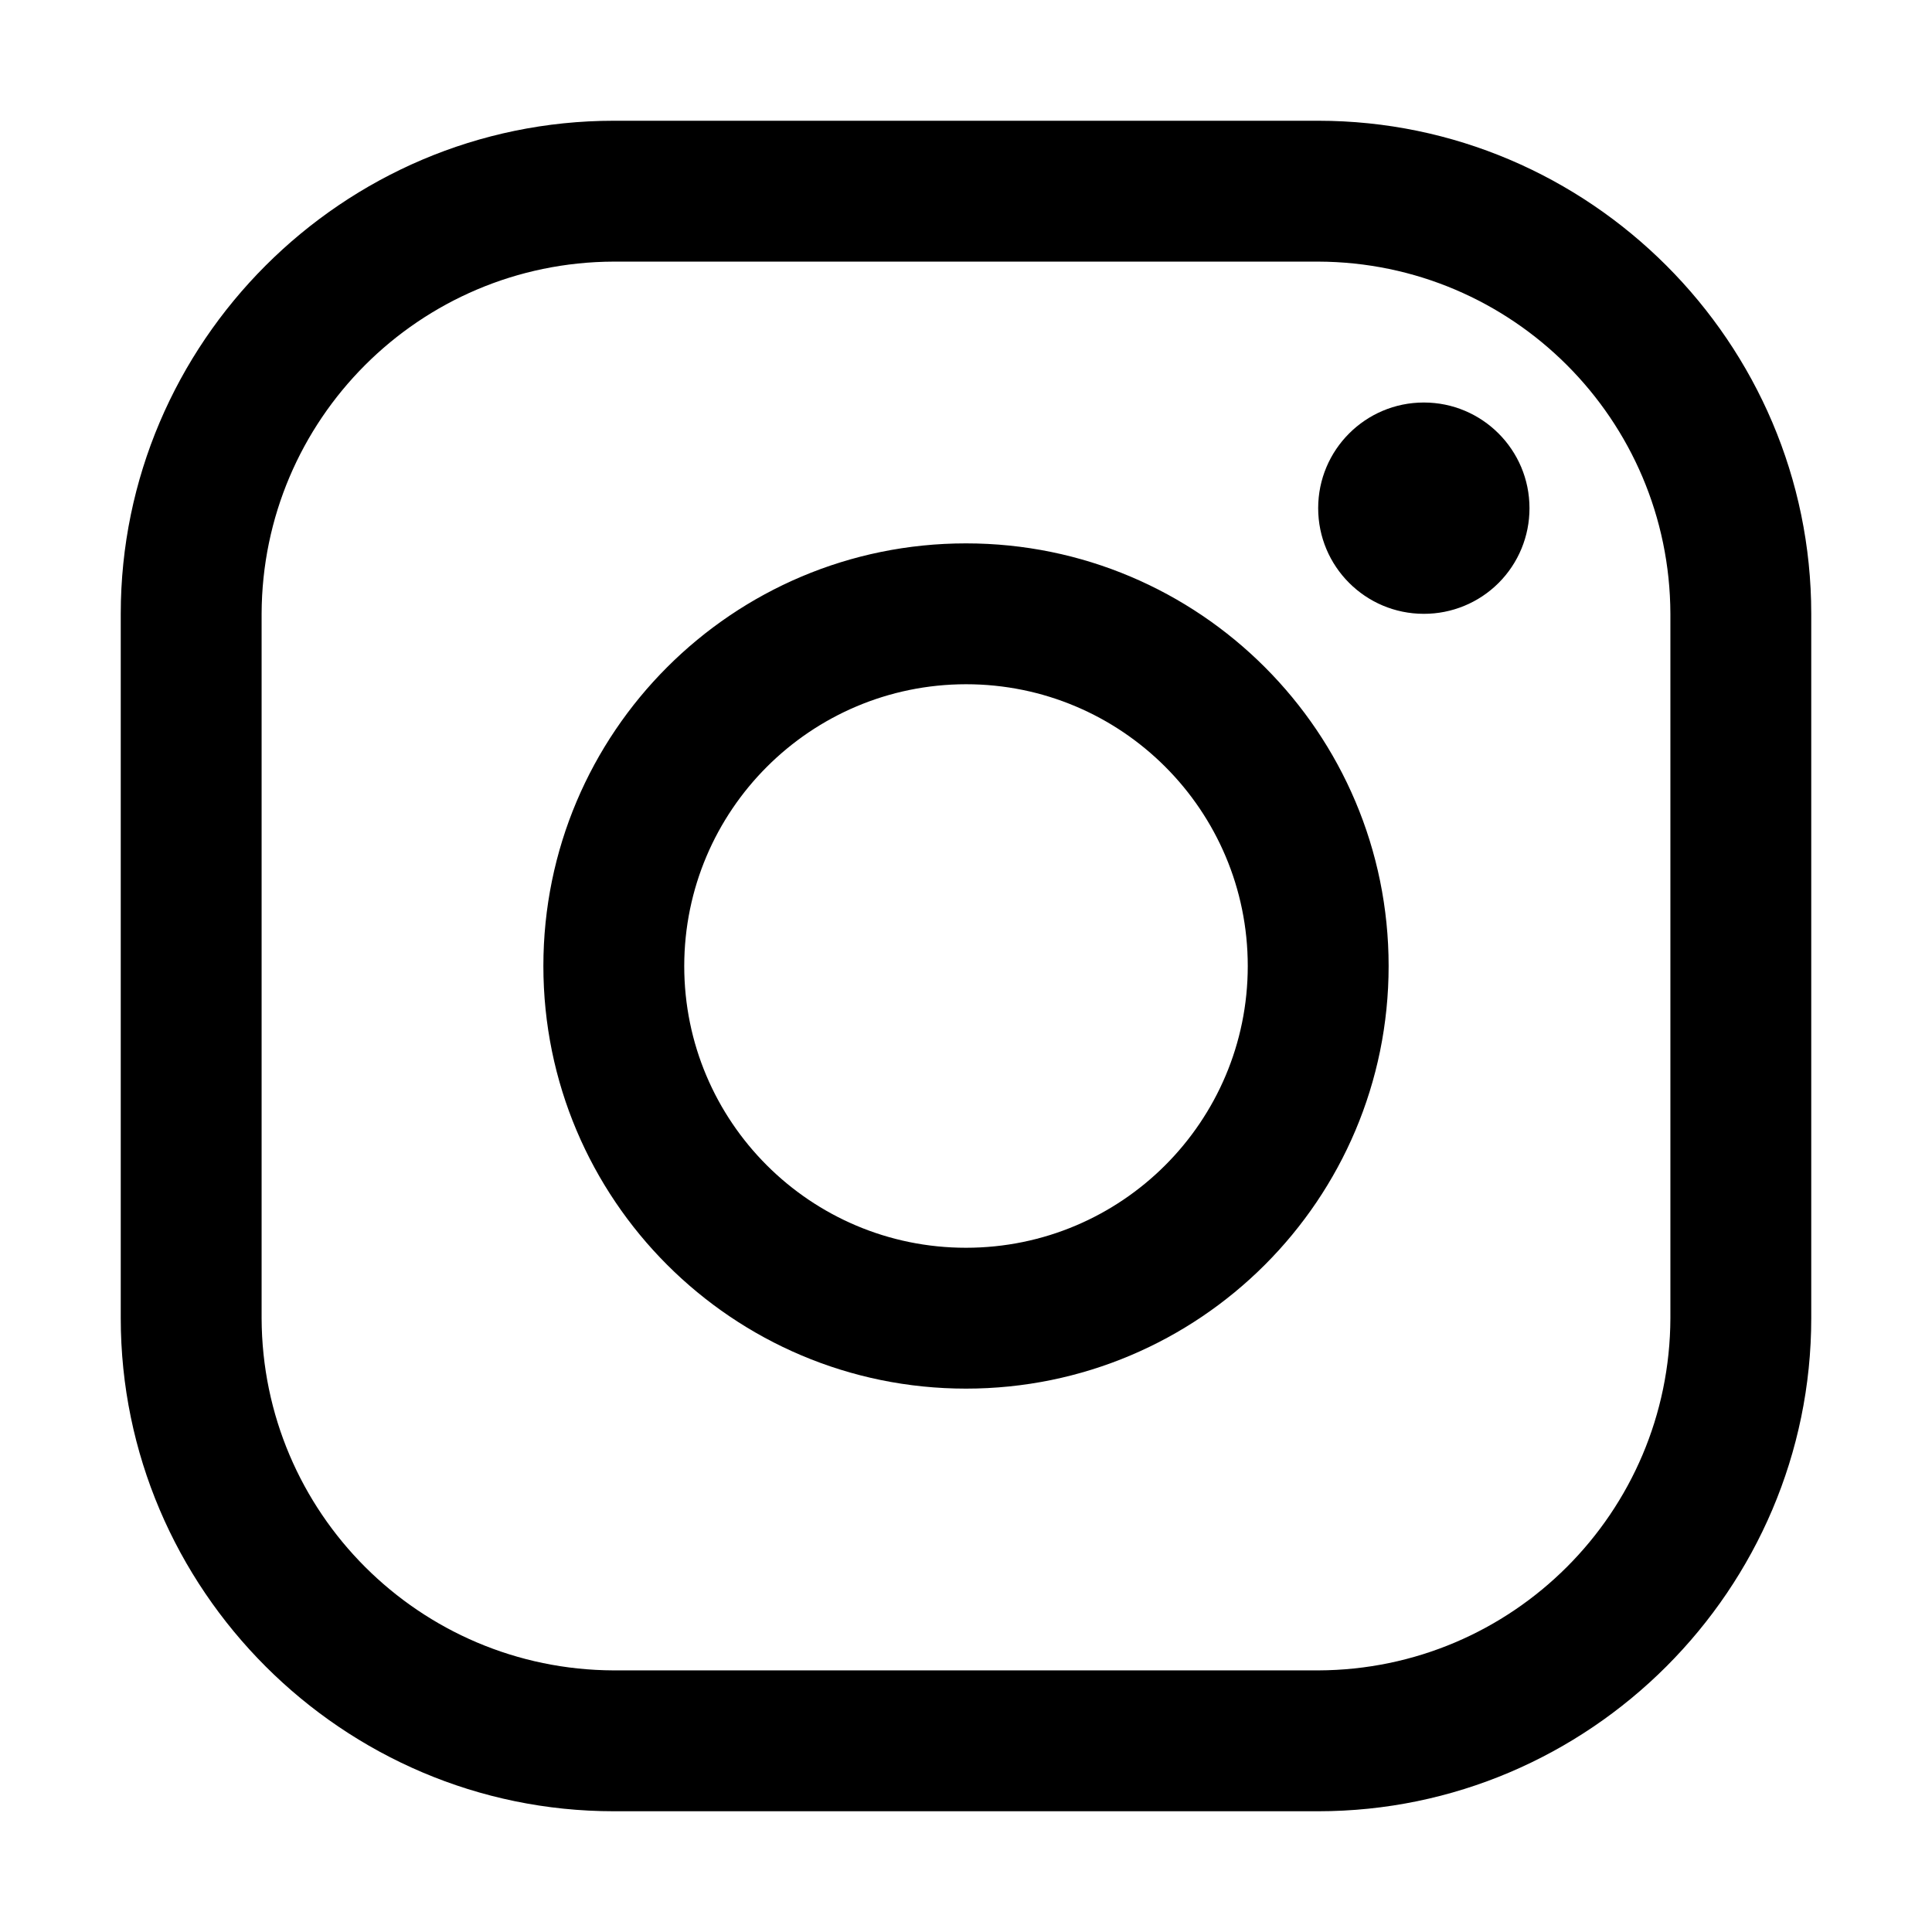
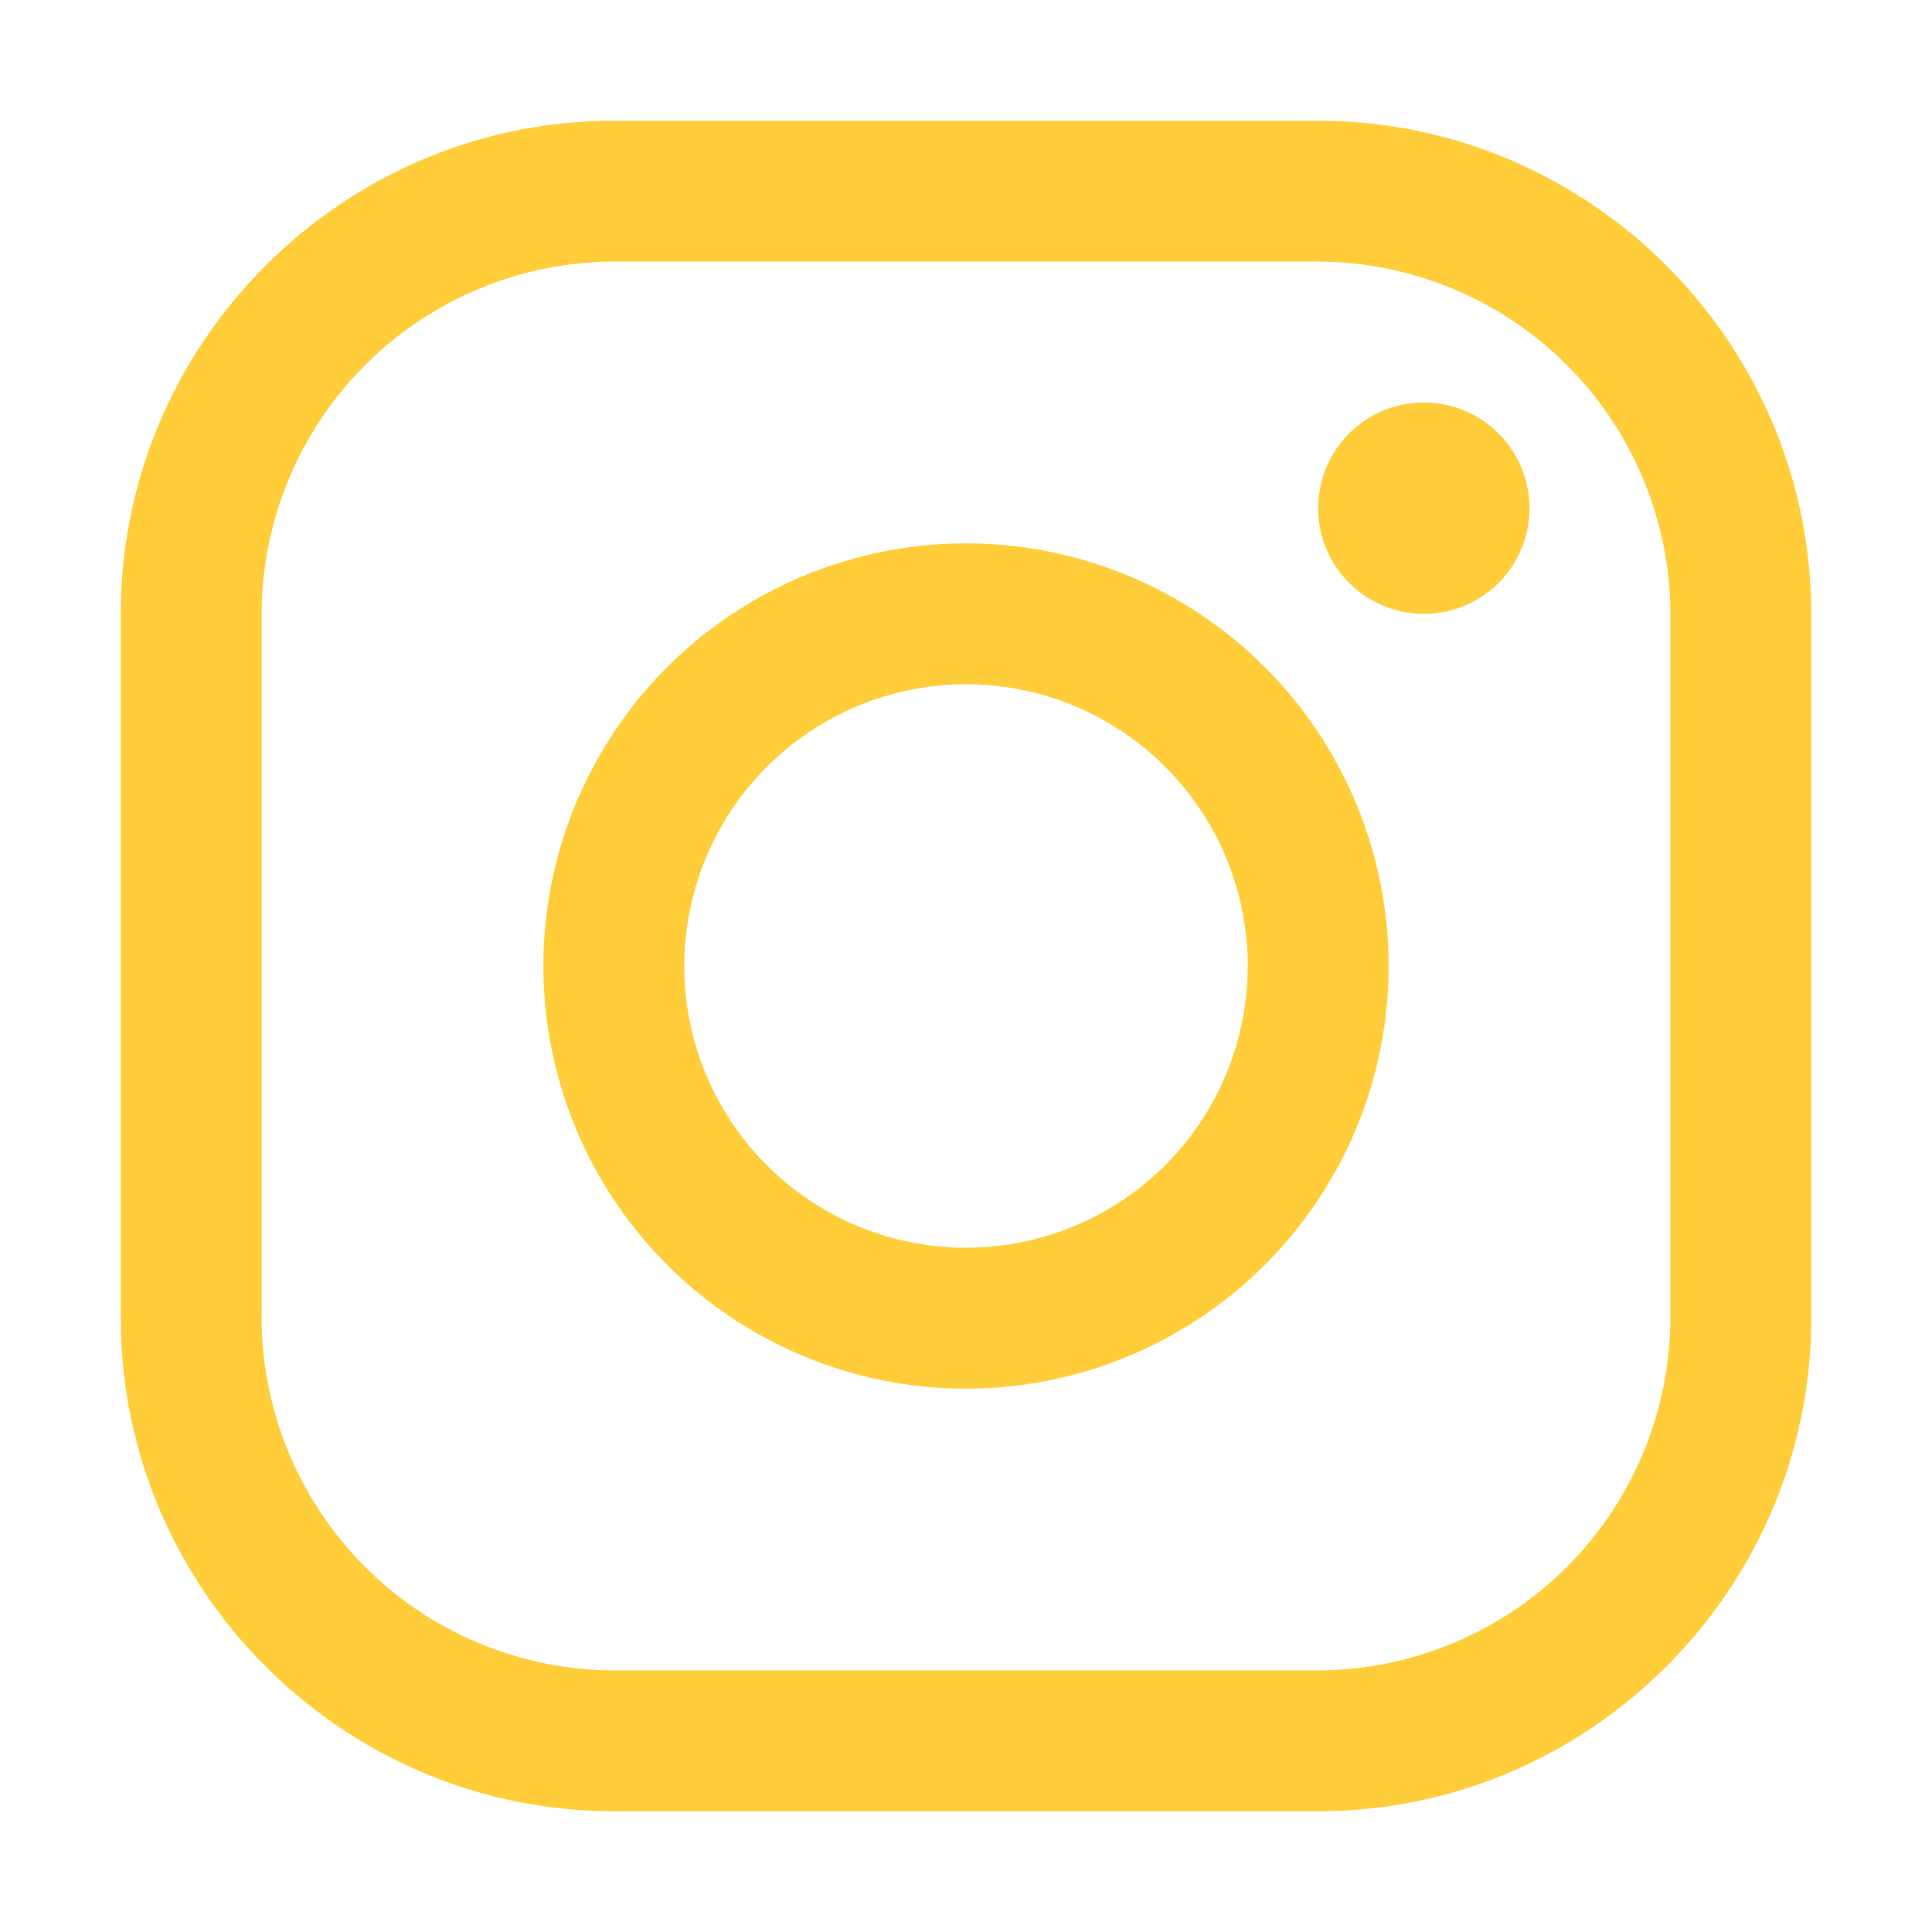
- <svg xmlns="http://www.w3.org/2000/svg" class="ionicon" viewBox="0 0 512 512">
-   <path d="M349.33 69.33a93.62 93.62 0 0193.34 93.34v186.66a93.62 93.62 0 01-93.34 93.34H162.67a93.62 93.62 0 01-93.34-93.34V162.67a93.62 93.62 0 0193.34-93.34h186.66m0-37.33H162.67C90.8 32 32 90.8 32 162.67v186.66C32 421.2 90.8 480 162.67 480h186.66C421.2 480 480 421.2 480 349.33V162.67C480 90.8 421.2 32 349.33 32z" />
-   <path d="M377.33 162.67a28 28 0 1128-28 27.94 27.94 0 01-28 28zM256 181.33A74.67 74.67 0 11181.33 256 74.75 74.75 0 01256 181.33m0-37.33a112 112 0 10112 112 112 112 0 00-112-112z" />
+ <svg xmlns="http://www.w3.org/2000/svg" width="32" height="32" viewBox="0 0 32 32" fill="none">
+   <path d="M21.833 4.333C23.379 4.338 24.86 4.954 25.953 6.047C27.046 7.14 27.662 8.621 27.667 10.167V21.833C27.662 23.379 27.046 24.86 25.953 25.953C24.86 27.046 23.379 27.662 21.833 27.667H10.167C8.621 27.662 7.14 27.046 6.047 25.953C4.954 24.86 4.338 23.379 4.333 21.833V10.167C4.338 8.621 4.954 7.14 6.047 6.047C7.14 4.954 8.621 4.338 10.167 4.333H21.833ZM21.833 2H10.167C5.675 2 2 5.675 2 10.167V21.833C2 26.325 5.675 30 10.167 30H21.833C26.325 30 30 26.325 30 21.833V10.167C30 5.675 26.325 2 21.833 2Z" fill="#FFCD39" />
+   <path d="M23.583 10.167C23.237 10.167 22.899 10.064 22.611 9.872C22.323 9.68 22.099 9.406 21.966 9.087C21.834 8.767 21.799 8.415 21.867 8.075C21.934 7.736 22.101 7.424 22.346 7.179C22.59 6.935 22.902 6.768 23.242 6.7C23.581 6.633 23.933 6.668 24.253 6.8C24.573 6.933 24.846 7.157 25.038 7.445C25.23 7.732 25.333 8.071 25.333 8.417C25.334 8.647 25.289 8.875 25.201 9.087C25.113 9.3 24.984 9.493 24.822 9.655C24.659 9.818 24.466 9.947 24.253 10.035C24.041 10.122 23.813 10.167 23.583 10.167ZM16 11.333C16.923 11.333 17.825 11.607 18.593 12.12C19.36 12.632 19.958 13.361 20.312 14.214C20.665 15.067 20.757 16.005 20.577 16.91C20.397 17.816 19.953 18.647 19.3 19.3C18.647 19.953 17.816 20.397 16.91 20.577C16.005 20.757 15.067 20.665 14.214 20.312C13.361 19.958 12.632 19.36 12.12 18.593C11.607 17.825 11.333 16.923 11.333 16C11.335 14.763 11.827 13.576 12.701 12.701C13.576 11.827 14.763 11.334 16 11.333ZM16 9C14.616 9 13.262 9.411 12.111 10.18C10.96 10.949 10.063 12.042 9.533 13.321C9.003 14.6 8.864 16.008 9.135 17.366C9.405 18.724 10.071 19.971 11.05 20.95C12.029 21.929 13.277 22.595 14.634 22.866C15.992 23.136 17.4 22.997 18.679 22.467C19.958 21.937 21.051 21.04 21.82 19.889C22.59 18.738 23 17.384 23 16C23 14.143 22.262 12.363 20.95 11.05C19.637 9.737 17.857 9 16 9Z" fill="#FFCD39" />
</svg>
